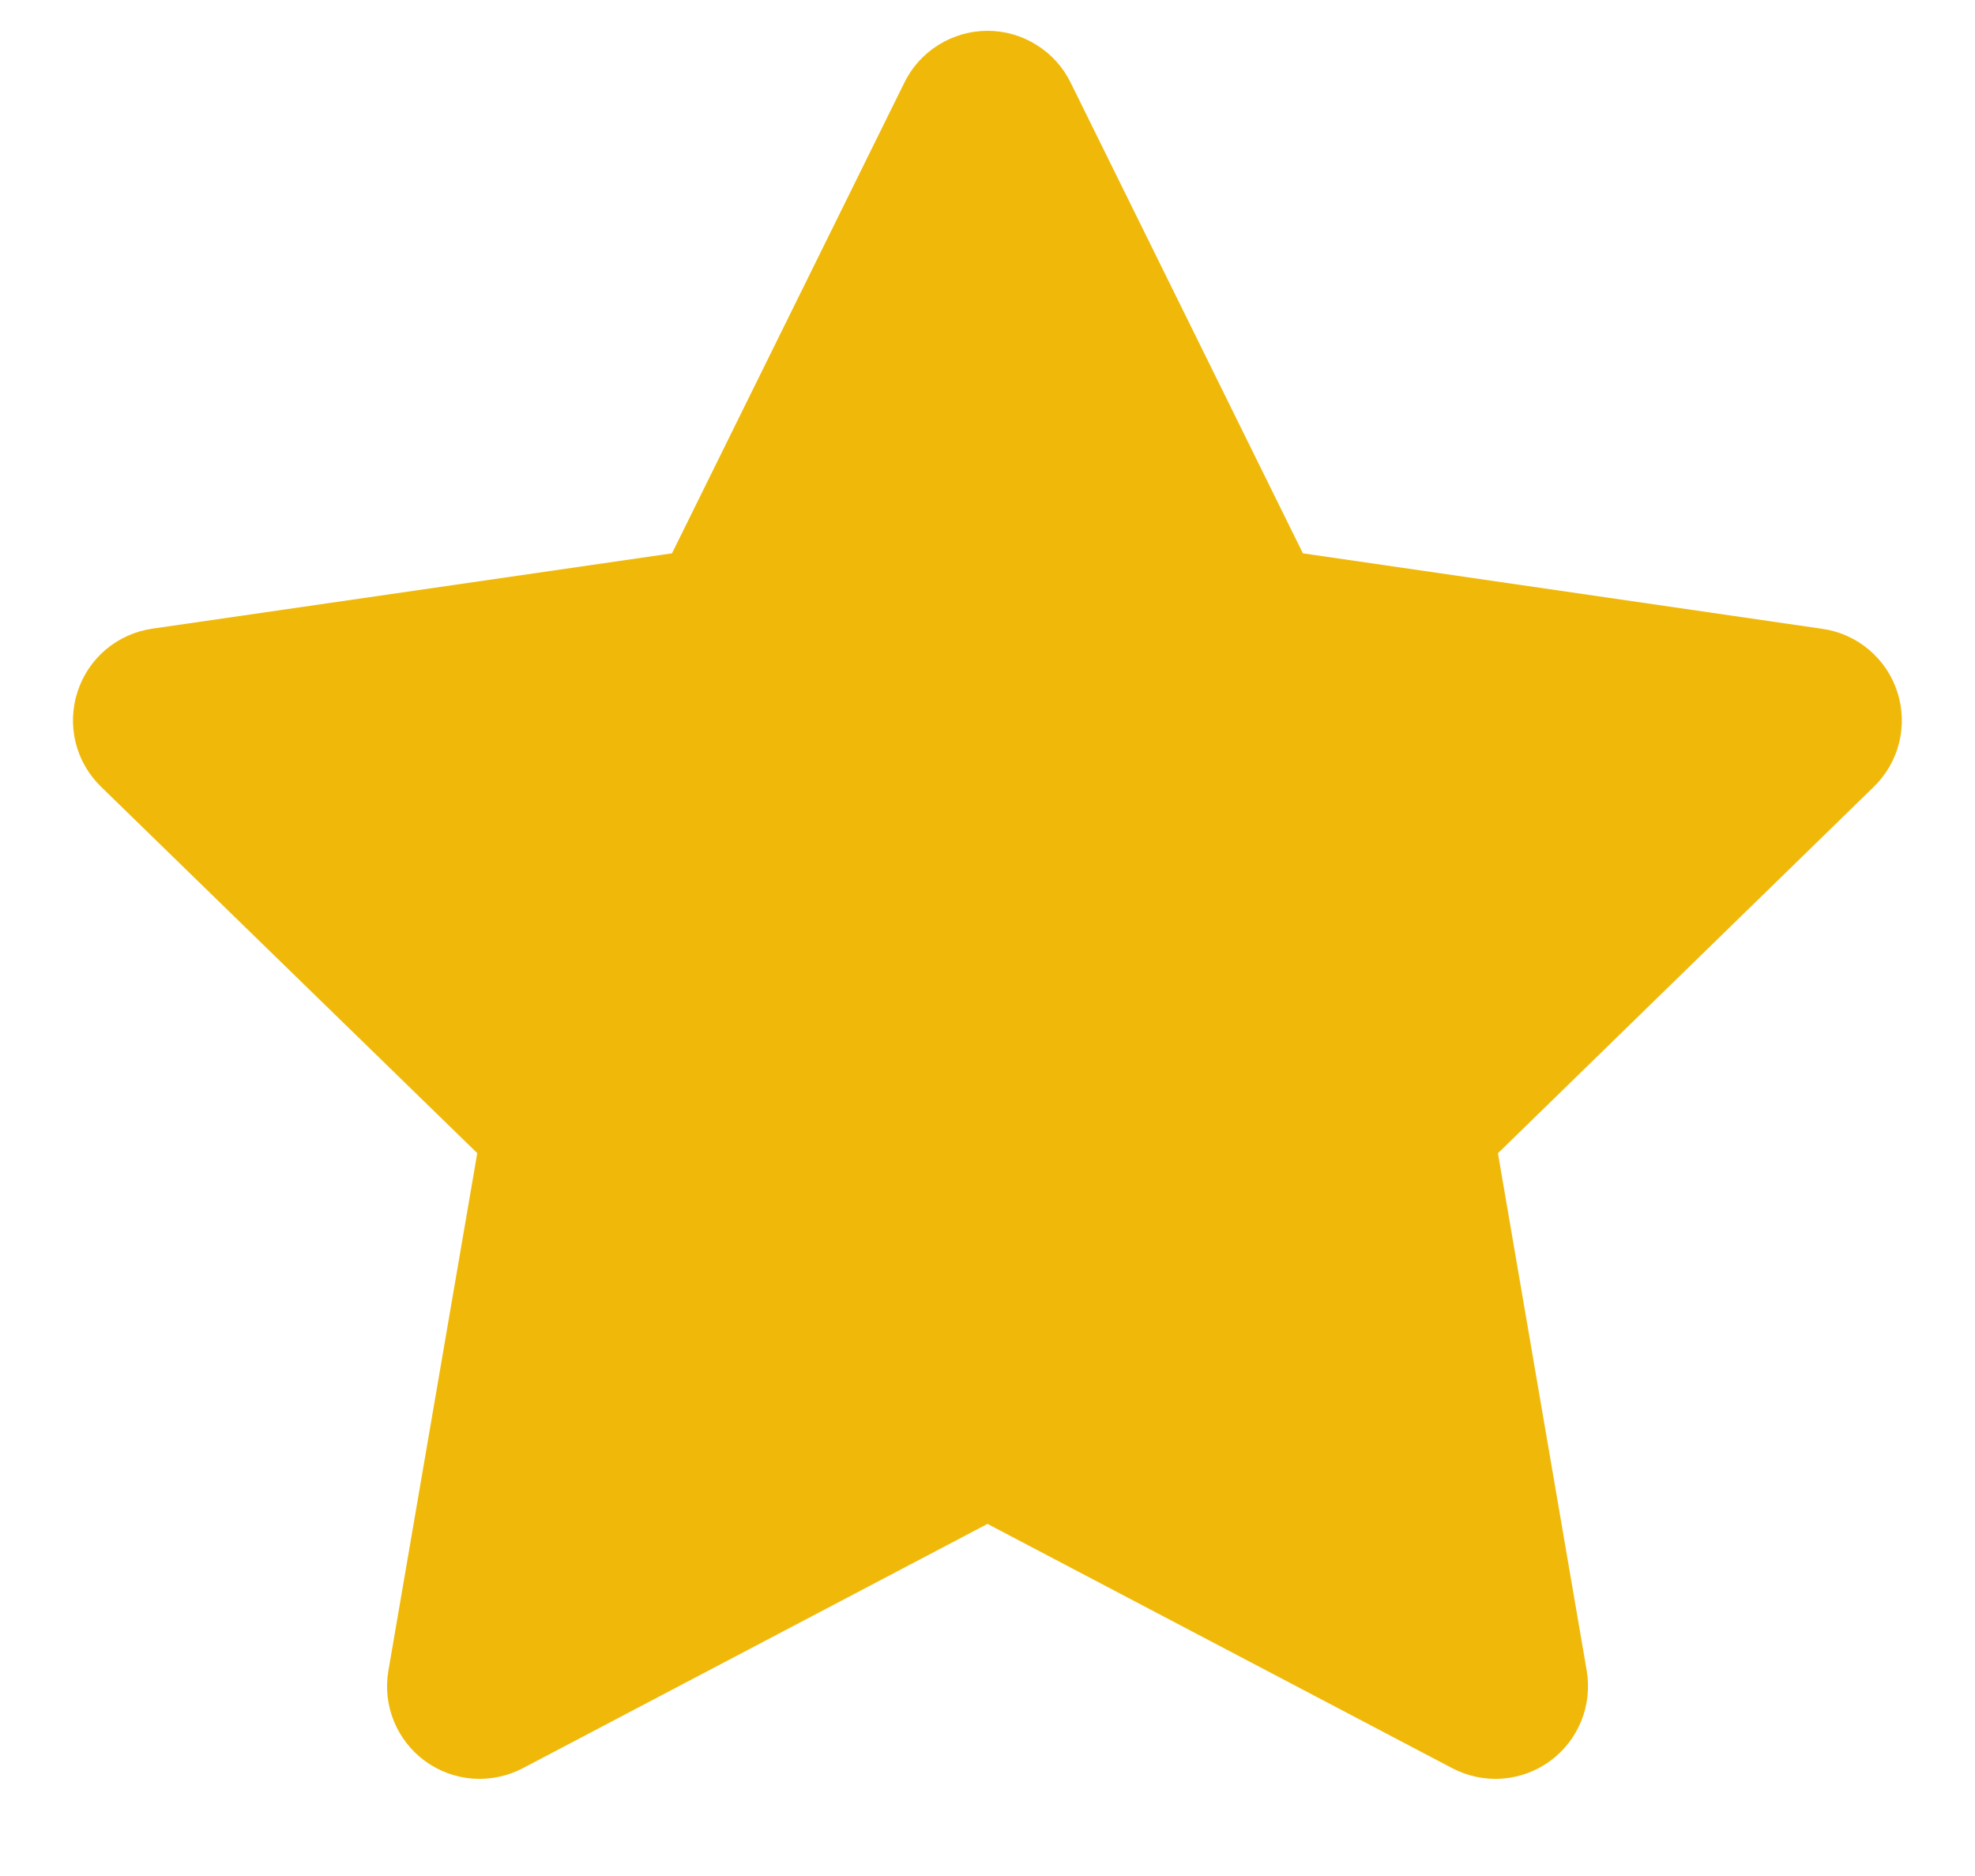
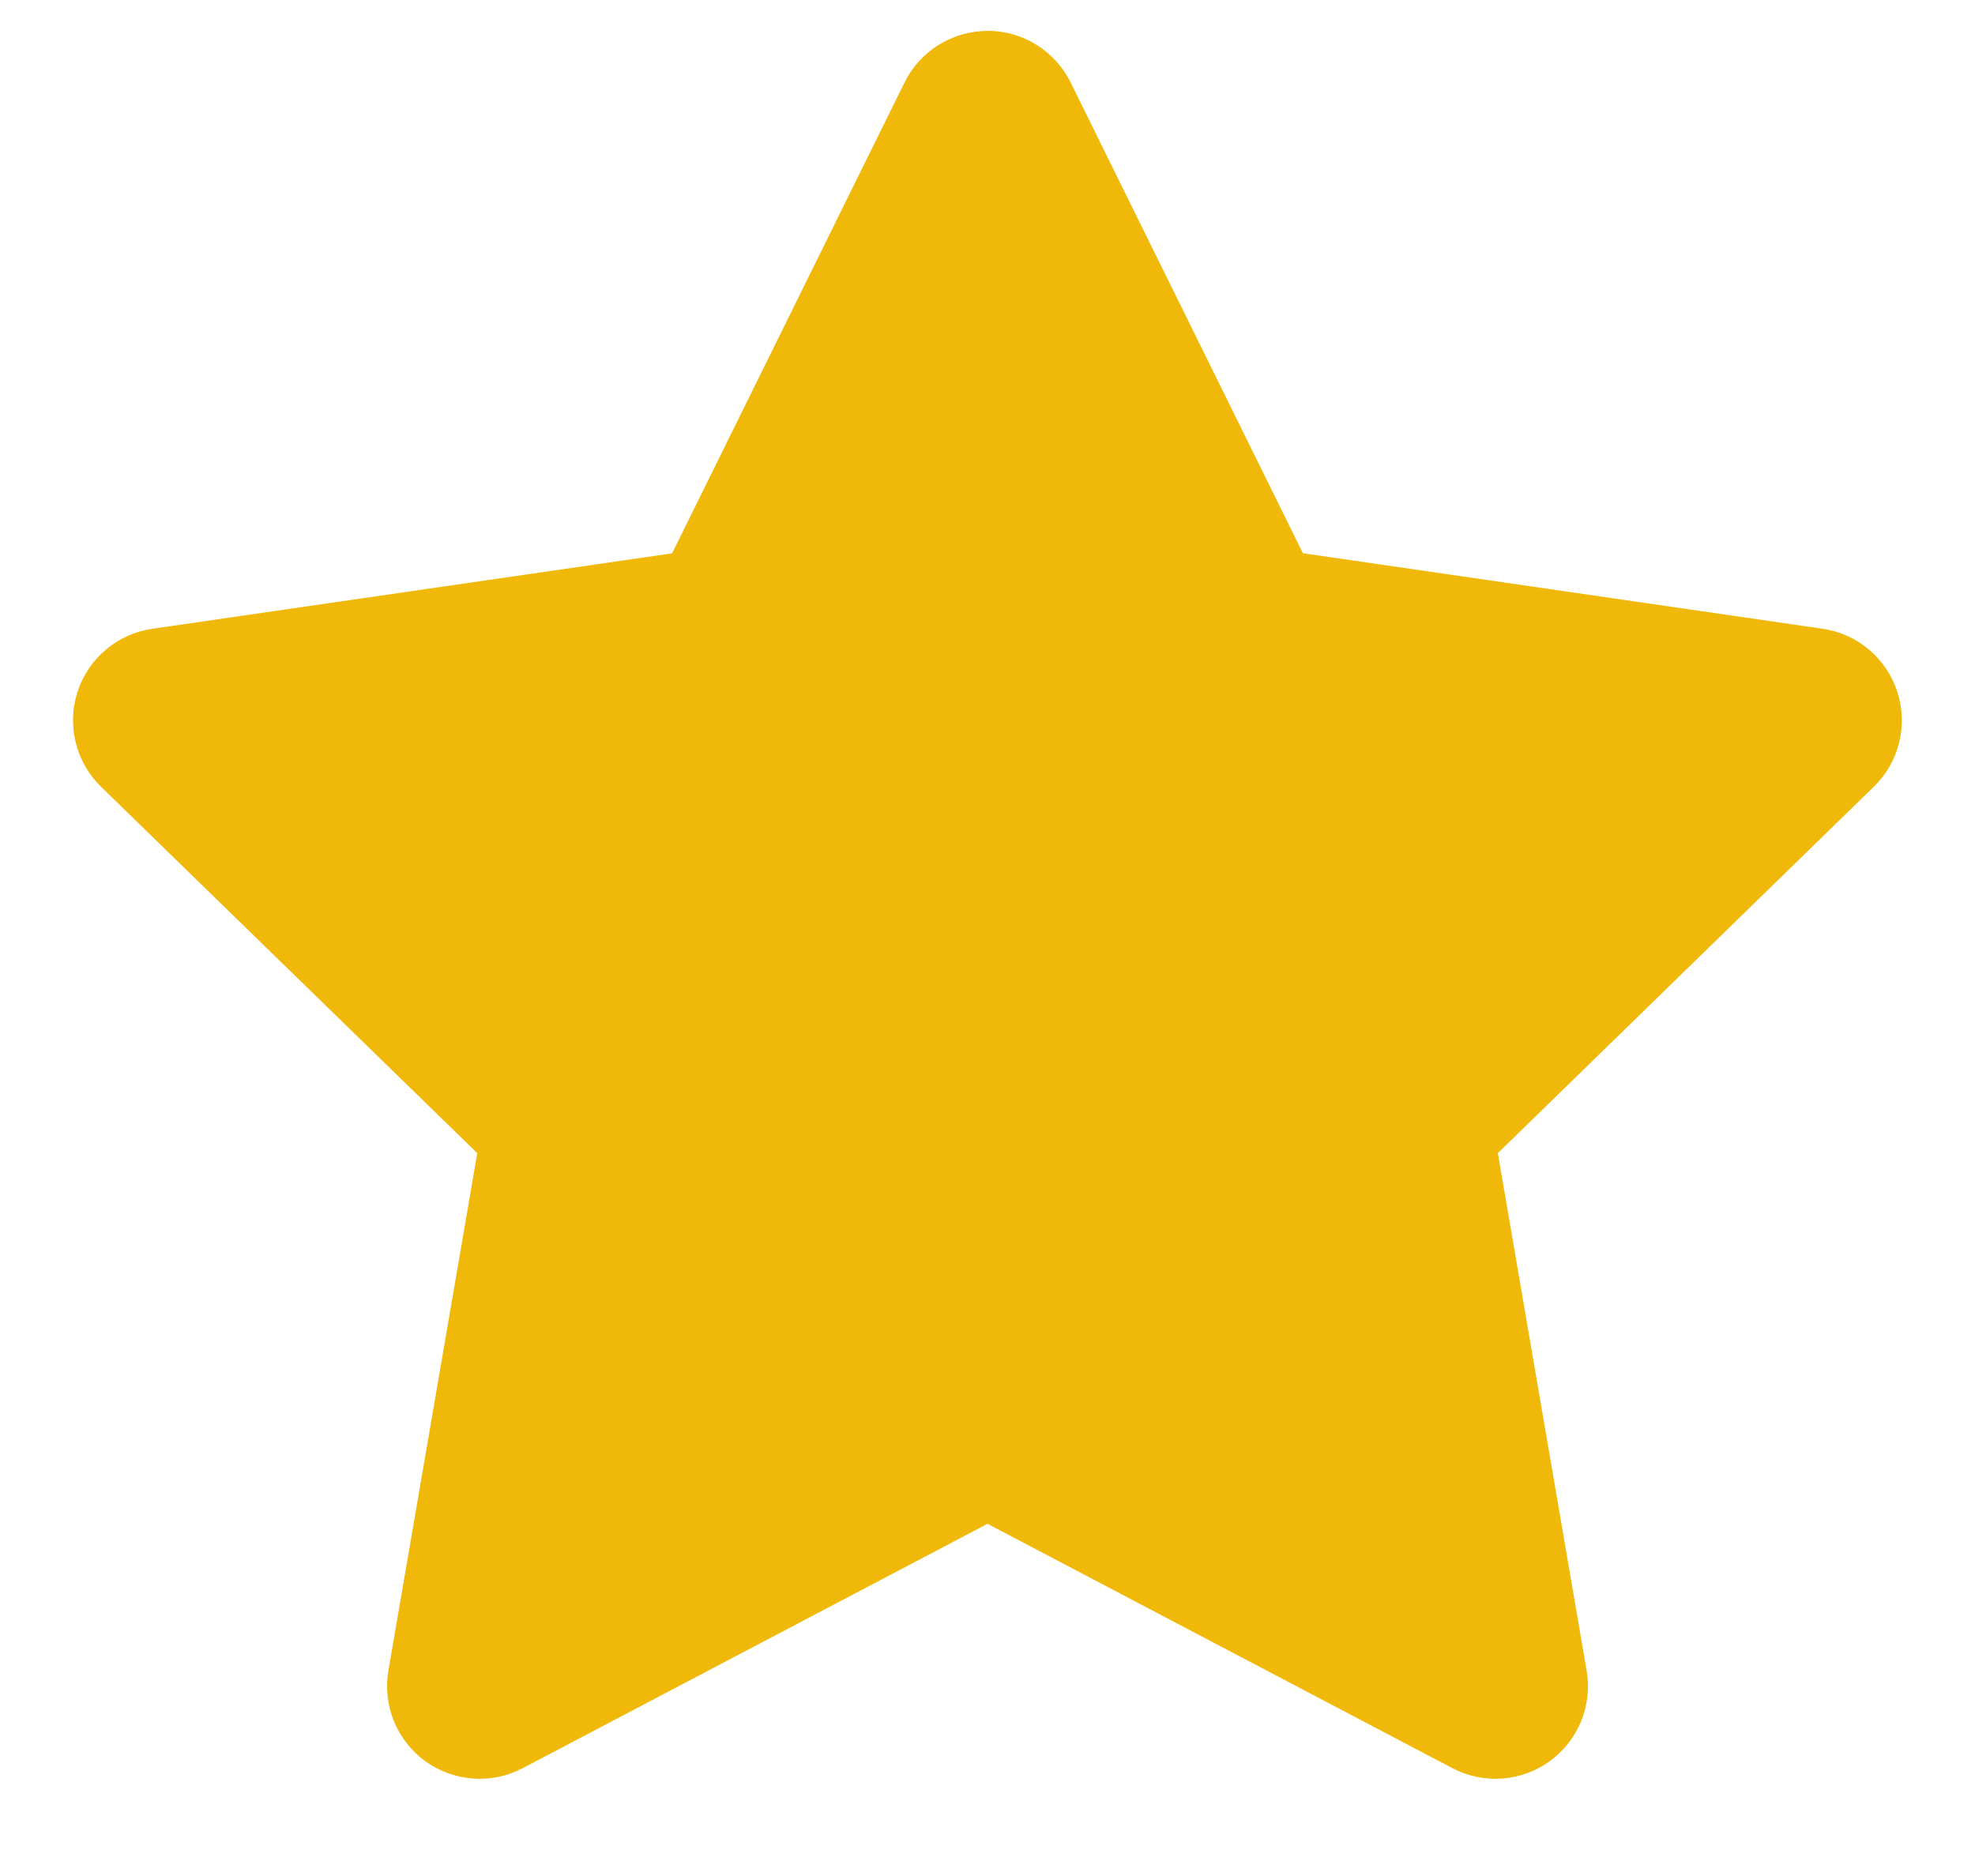
- <svg xmlns="http://www.w3.org/2000/svg" width="20" height="19" viewBox="0 0 20 19" fill="none">
-   <path fill-rule="evenodd" clip-rule="evenodd" d="M10 0.312C10.175 0.312 10.347 0.361 10.495 0.454C10.644 0.546 10.764 0.678 10.841 0.835L13.194 5.604L18.456 6.369C18.63 6.394 18.792 6.467 18.926 6.58C19.059 6.692 19.159 6.84 19.213 7.007C19.267 7.173 19.274 7.351 19.232 7.521C19.19 7.691 19.102 7.845 18.976 7.968L15.169 11.68L16.068 16.92C16.097 17.092 16.078 17.27 16.012 17.432C15.946 17.594 15.836 17.734 15.695 17.837C15.553 17.94 15.386 18.001 15.211 18.014C15.037 18.026 14.863 17.99 14.708 17.909L10 15.434L5.293 17.909C5.138 17.99 4.963 18.026 4.789 18.014C4.615 18.001 4.447 17.94 4.306 17.837C4.165 17.735 4.055 17.594 3.989 17.433C3.923 17.271 3.903 17.094 3.933 16.921L4.833 11.679L1.023 7.968C0.897 7.845 0.808 7.691 0.766 7.521C0.724 7.351 0.731 7.172 0.785 7.006C0.839 6.839 0.938 6.691 1.072 6.578C1.206 6.465 1.369 6.392 1.543 6.367L6.805 5.604L9.159 0.835C9.236 0.678 9.356 0.546 9.505 0.454C9.654 0.361 9.825 0.312 10 0.312Z" fill="#F0B90A" />
+ <svg xmlns="http://www.w3.org/2000/svg" fill="none" height="19" viewBox="0 0 20 19" width="20">
+   <path clip-rule="evenodd" d="m10.0.312c.175-0.0.347.049.495.141s.269.224.346.381l2.353 4.769 5.263.765c.173.025.336.098.469.211.134.113.233.261.287.427.054.166.061.344.019.514s-.13.325-.256.447l-3.808 3.712.899 5.24c.03.172.01.35-.055.512-.066.162-.176.302-.317.405s-.309.164-.483.177c-.174.013-.349-.024-.504-.105l-4.708-2.475-4.707 2.475c-.155.081-.329.118-.504.105-.174-.013-.342-.074-.483-.176-.141-.103-.251-.243-.317-.405-.066-.162-.085-.339-.056-.511l.9-5.242-3.81-3.711c-.126-.122-.214-.277-.256-.447-.042-.17-.036-.348.018-.515.054-.167.154-.315.288-.427.134-.113.297-.186.47-.211l5.263-.764 2.354-4.769c.077-.157.197-.289.346-.381.149-.092.32-.141.495-.141z" fill="#f0b90a" fill-rule="evenodd" />
</svg>
